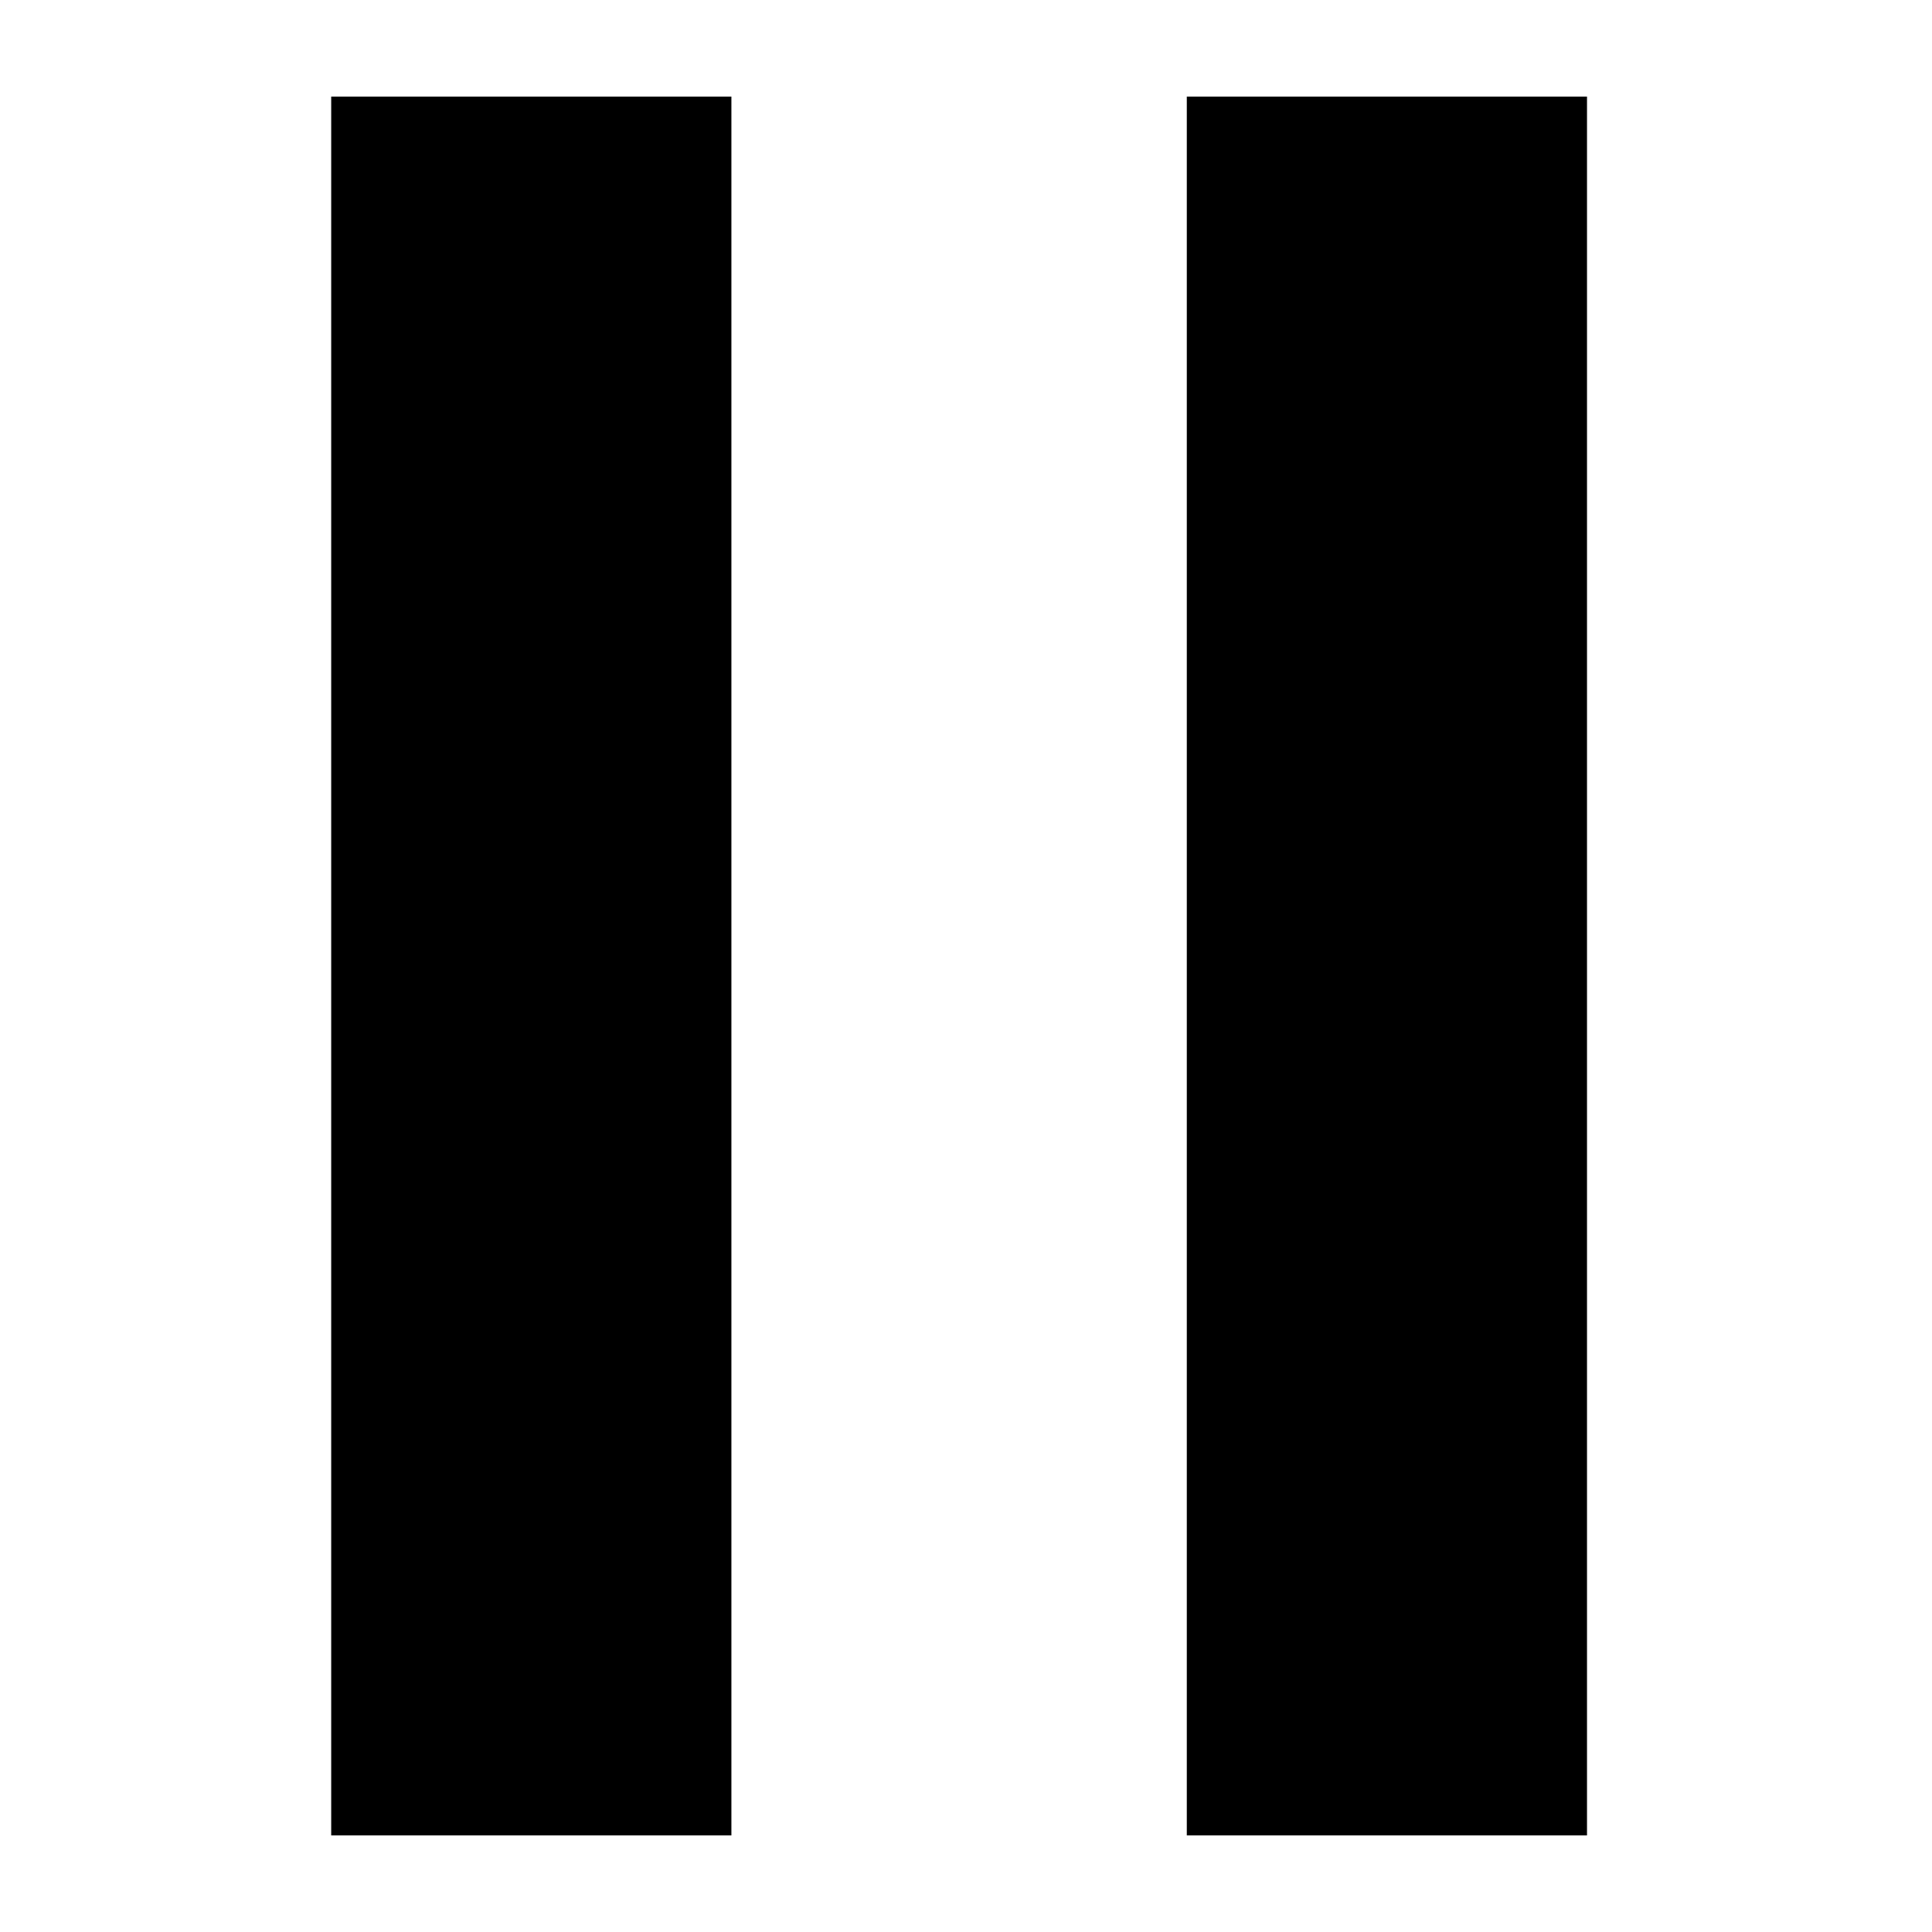
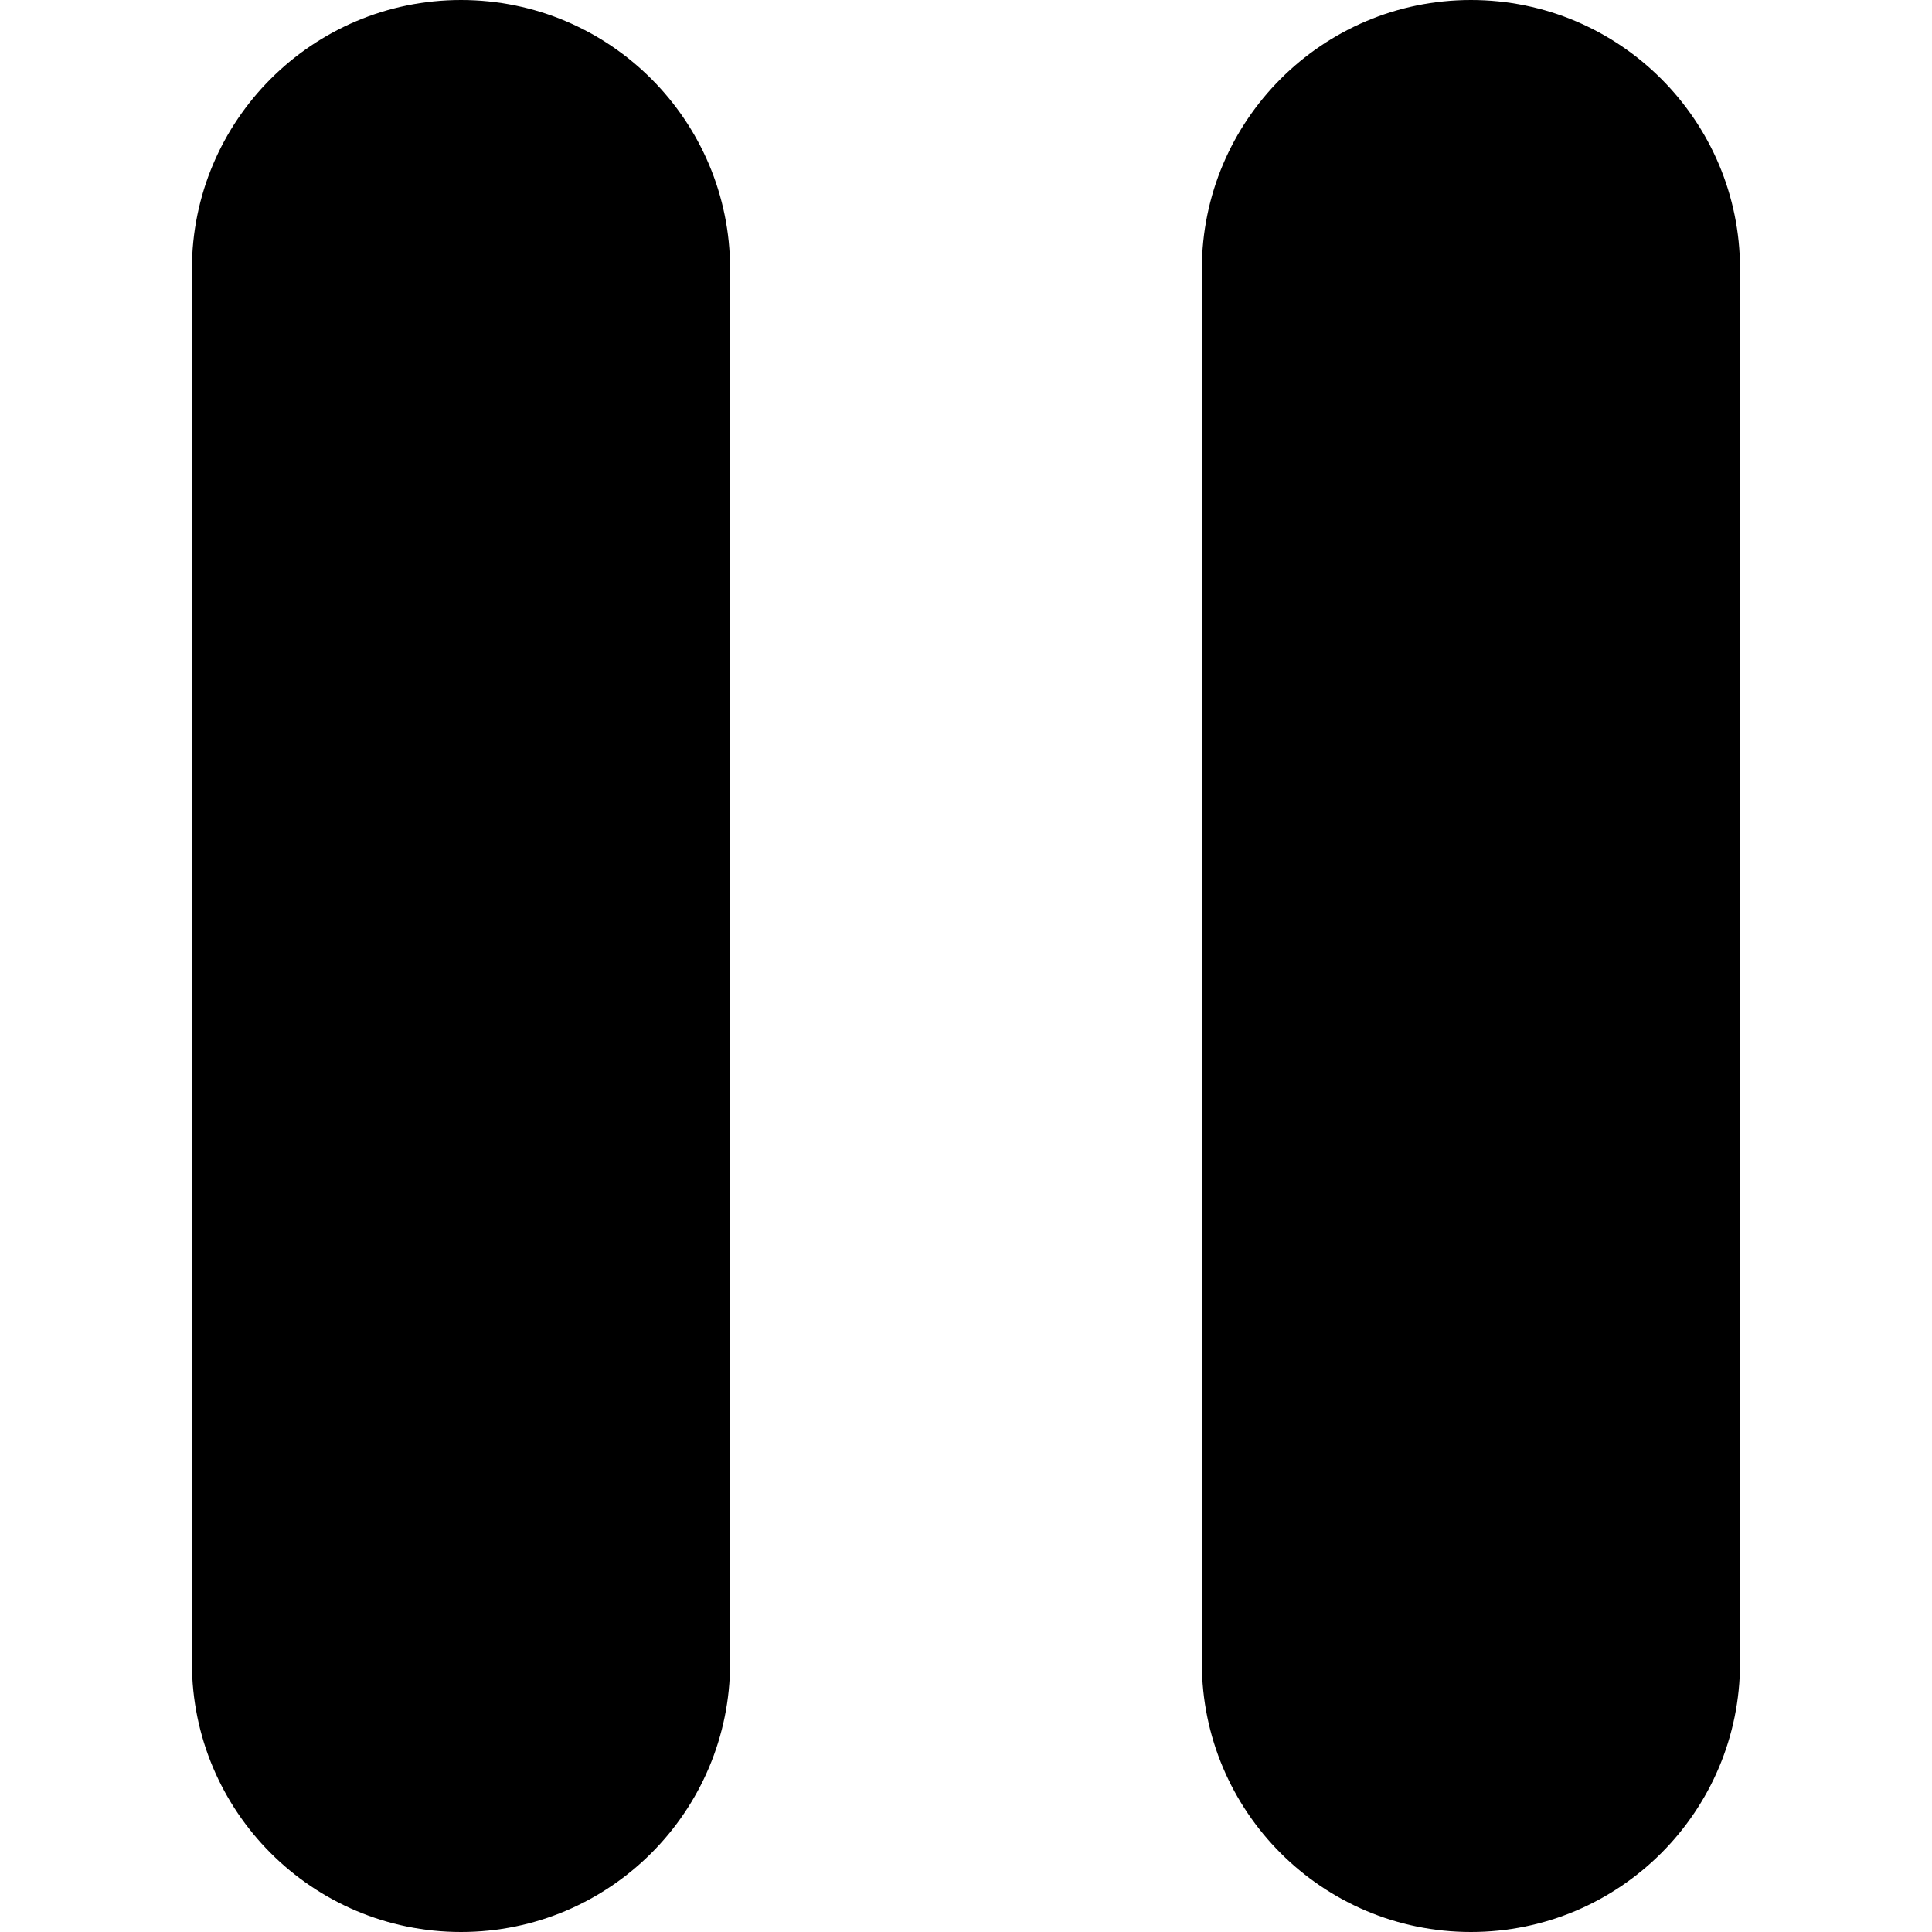
- <svg xmlns="http://www.w3.org/2000/svg" version="1.1" x="0px" y="0px" width="14px" height="14px" viewBox="0 0 14 14" enable-background="new 0 0 14 14" xml:space="preserve">
-   <g id="Layer_2">
+ <svg xmlns="http://www.w3.org/2000/svg" version="1.1" id="Capa_1" x="0px" y="0px" viewBox="0 0 47.607 47.607" style="enable-background:new 0 0 47.607 47.607;" xml:space="preserve">
+   <g>
+     <path d="M17.991,40.976c0,3.662-2.969,6.631-6.631,6.631l0,0c-3.662,0-6.631-2.969-6.631-6.631V6.631C4.729,2.969,7.698,0,11.36,0   l0,0c3.662,0,6.631,2.969,6.631,6.631V40.976z" />
+     <path d="M42.877,40.976c0,3.662-2.969,6.631-6.631,6.631l0,0c-3.662,0-6.631-2.969-6.631-6.631V6.631   C29.616,2.969,32.585,0,36.246,0l0,0c3.662,0,6.631,2.969,6.631,6.631V40.976z" />
+   </g>
+   <g>
</g>
-   <g id="Layer_3">
+   <g>
</g>
-   <g id="Layer_4">
+   <g>
</g>
-   <g id="Layer_5">
+   <g>
</g>
-   <g id="Layer_6">
+   <g>
</g>
-   <g id="Layer_8">
+   <g>
</g>
-   <g id="Layer_9">
+   <g>
</g>
-   <g id="Layer_10">
-     <g>
-       <rect x="2.4" y="0.7" width="2.9" height="12.6" />
-       <rect x="8.6" y="0.7" width="2.9" height="12.6" />
-     </g>
-   </g>
-   <g id="Layer_11">
+   <g>
</g>
-   <g id="Layer_12">
+   <g>
</g>
-   <g id="Layer_13">
+   <g>
</g>
-   <g id="Layer_14">
+   <g>
</g>
-   <g id="Layer_15">
+   <g>
</g>
-   <g id="Layer_16">
+   <g>
</g>
-   <g id="Layer_17">
+   <g>
</g>
-   <g id="Layer_18">
- </g>
-   <g id="Layer_19">
- </g>
-   <g id="Layer_20">
- </g>
-   <g id="Layer_21">
- </g>
-   <g id="Layer_24">
- </g>
-   <g id="Layer_25">
- </g>
-   <g id="Layer_26">
- </g>
-   <g id="Layer_27">
- </g>
-   <g id="Layer_28">
- </g>
-   <g id="Layer_29">
- </g>
-   <g id="Layer_47">
- </g>
-   <g id="Layer_30">
- </g>
-   <g id="Layer_31">
- </g>
-   <g id="Layer_32">
- </g>
-   <g id="Layer_33">
- </g>
-   <g id="Layer_34">
- </g>
-   <g id="Layer_35">
- </g>
-   <g id="Layer_36">
- </g>
-   <g id="Layer_37">
- </g>
-   <g id="Layer_38">
- </g>
-   <g id="Layer_39">
- </g>
-   <g id="Layer_40">
- </g>
-   <g id="Layer_41">
- </g>
-   <g id="Layer_42">
- </g>
-   <g id="Layer_43">
- </g>
-   <g id="Layer_44">
- </g>
-   <g id="Layer_45">
- </g>
-   <g id="Layer_46">
+   <g>
</g>
</svg>
